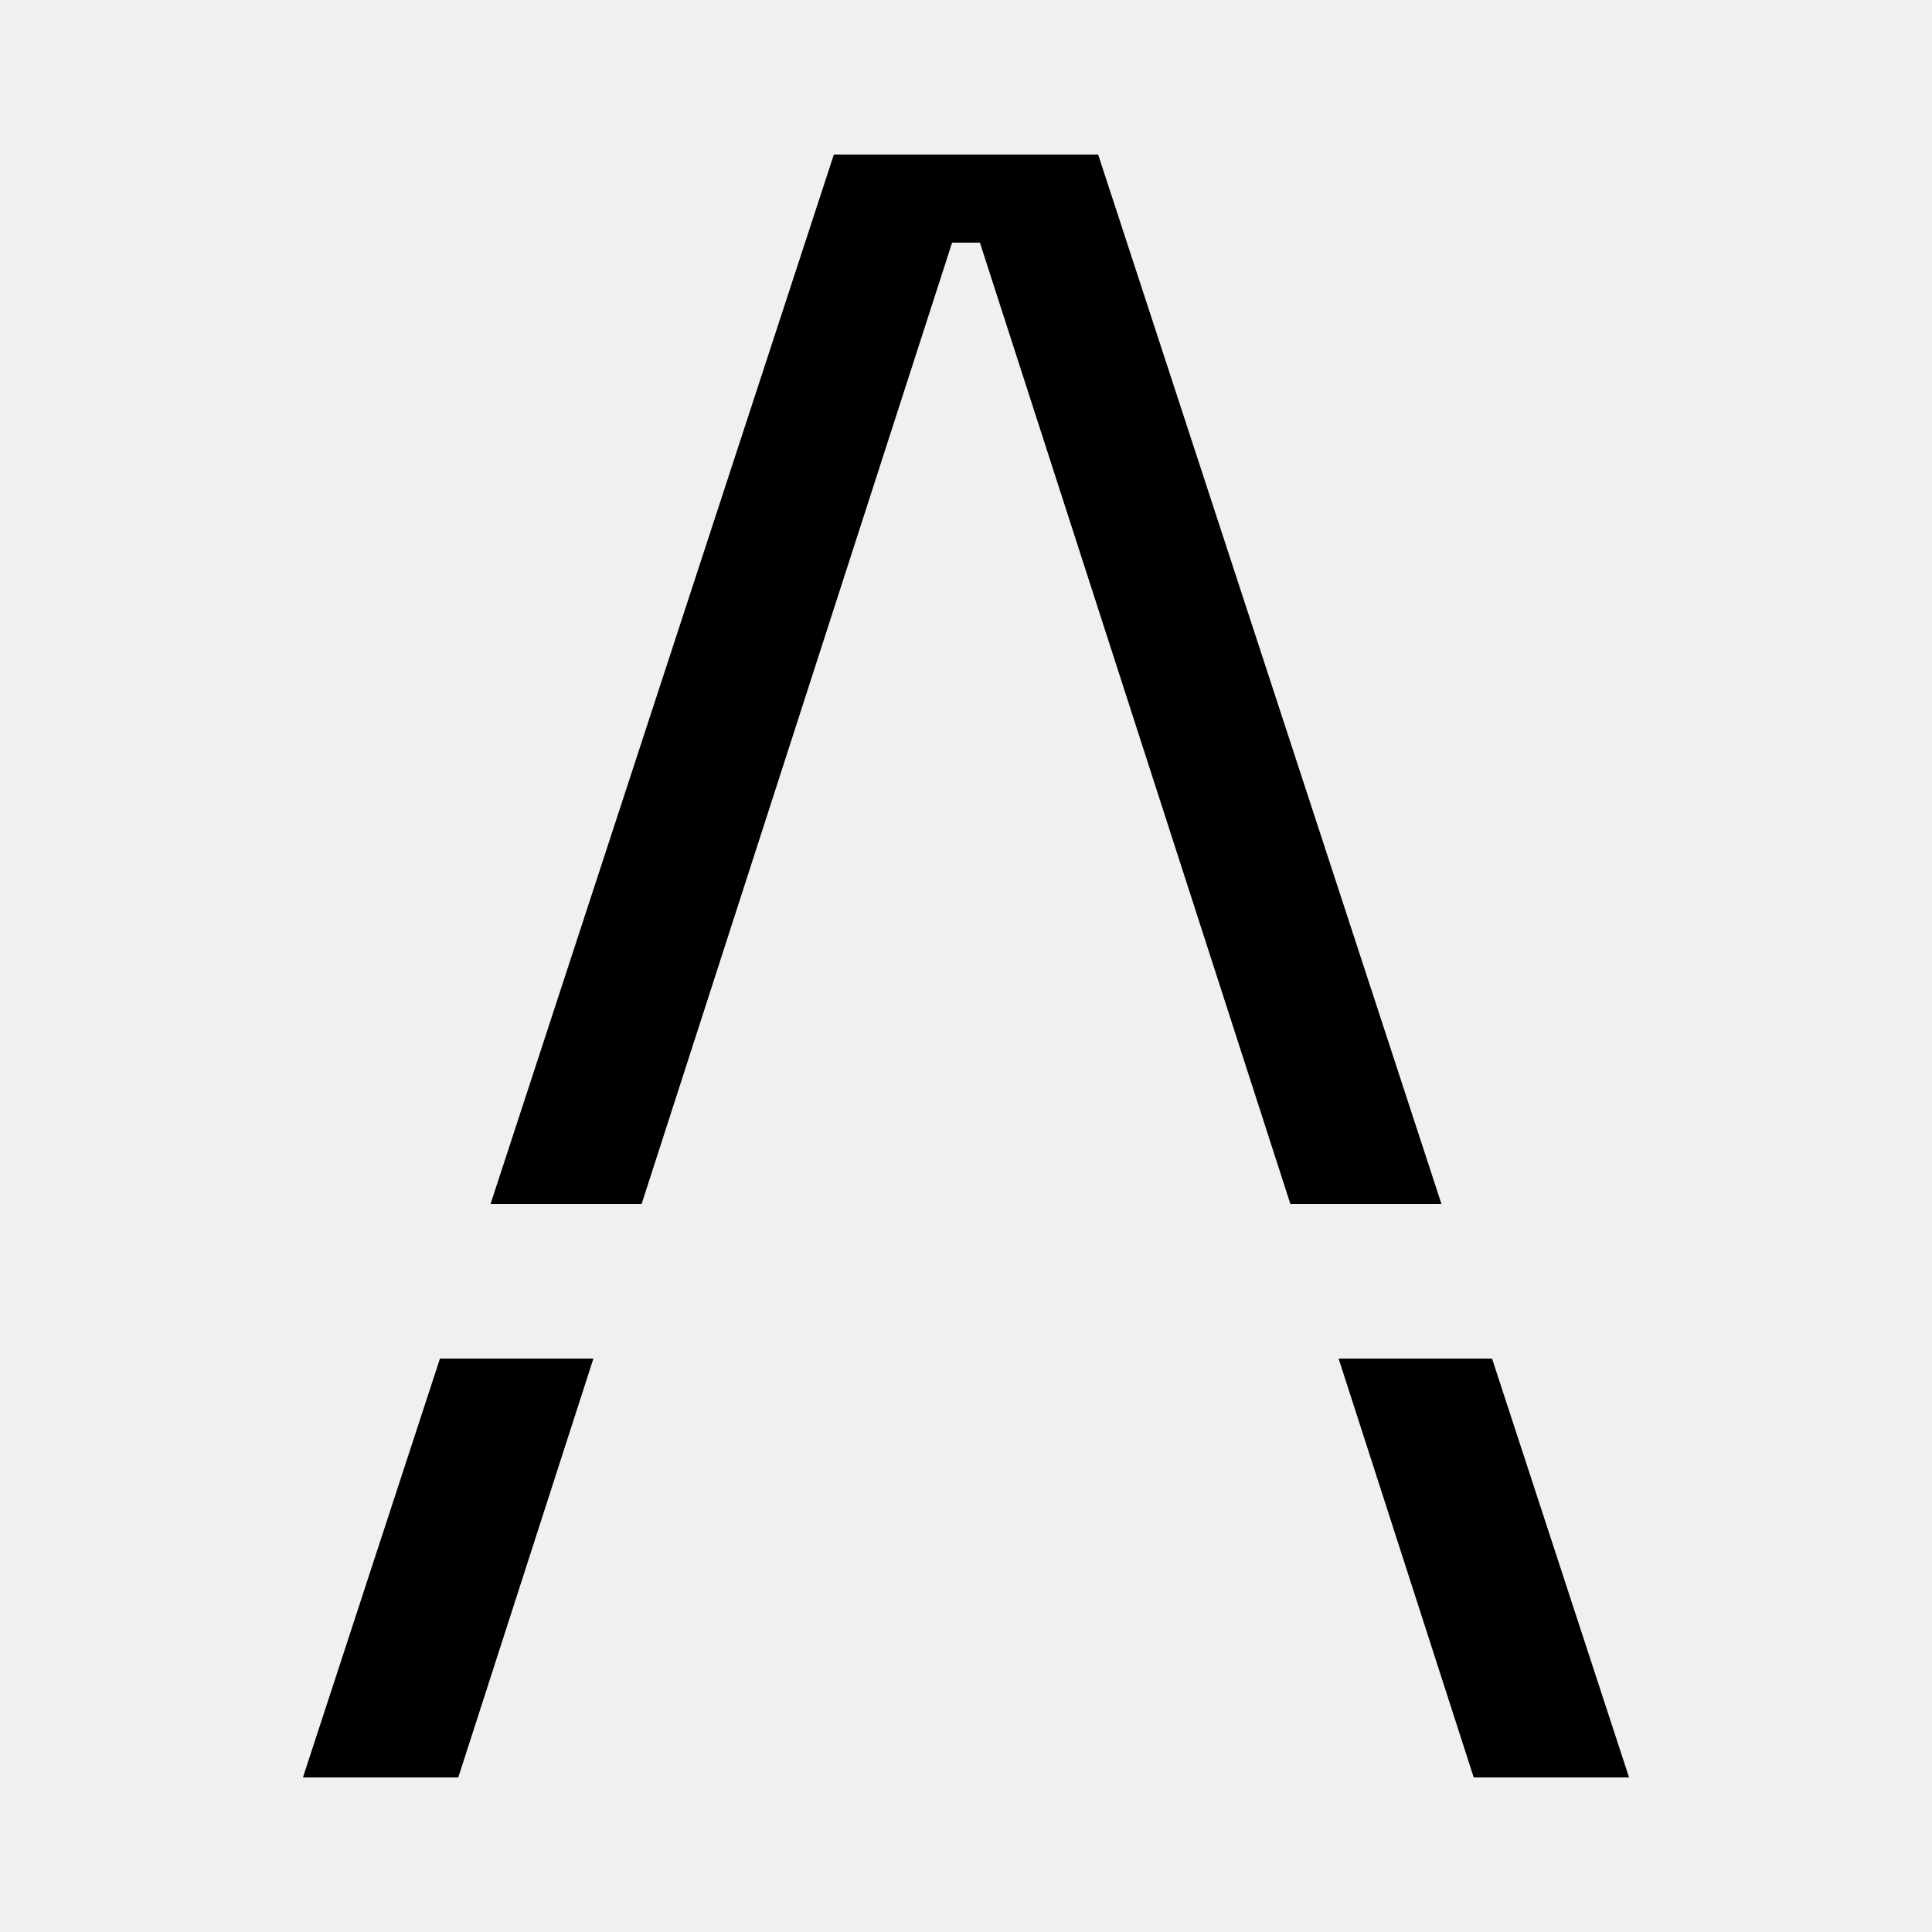
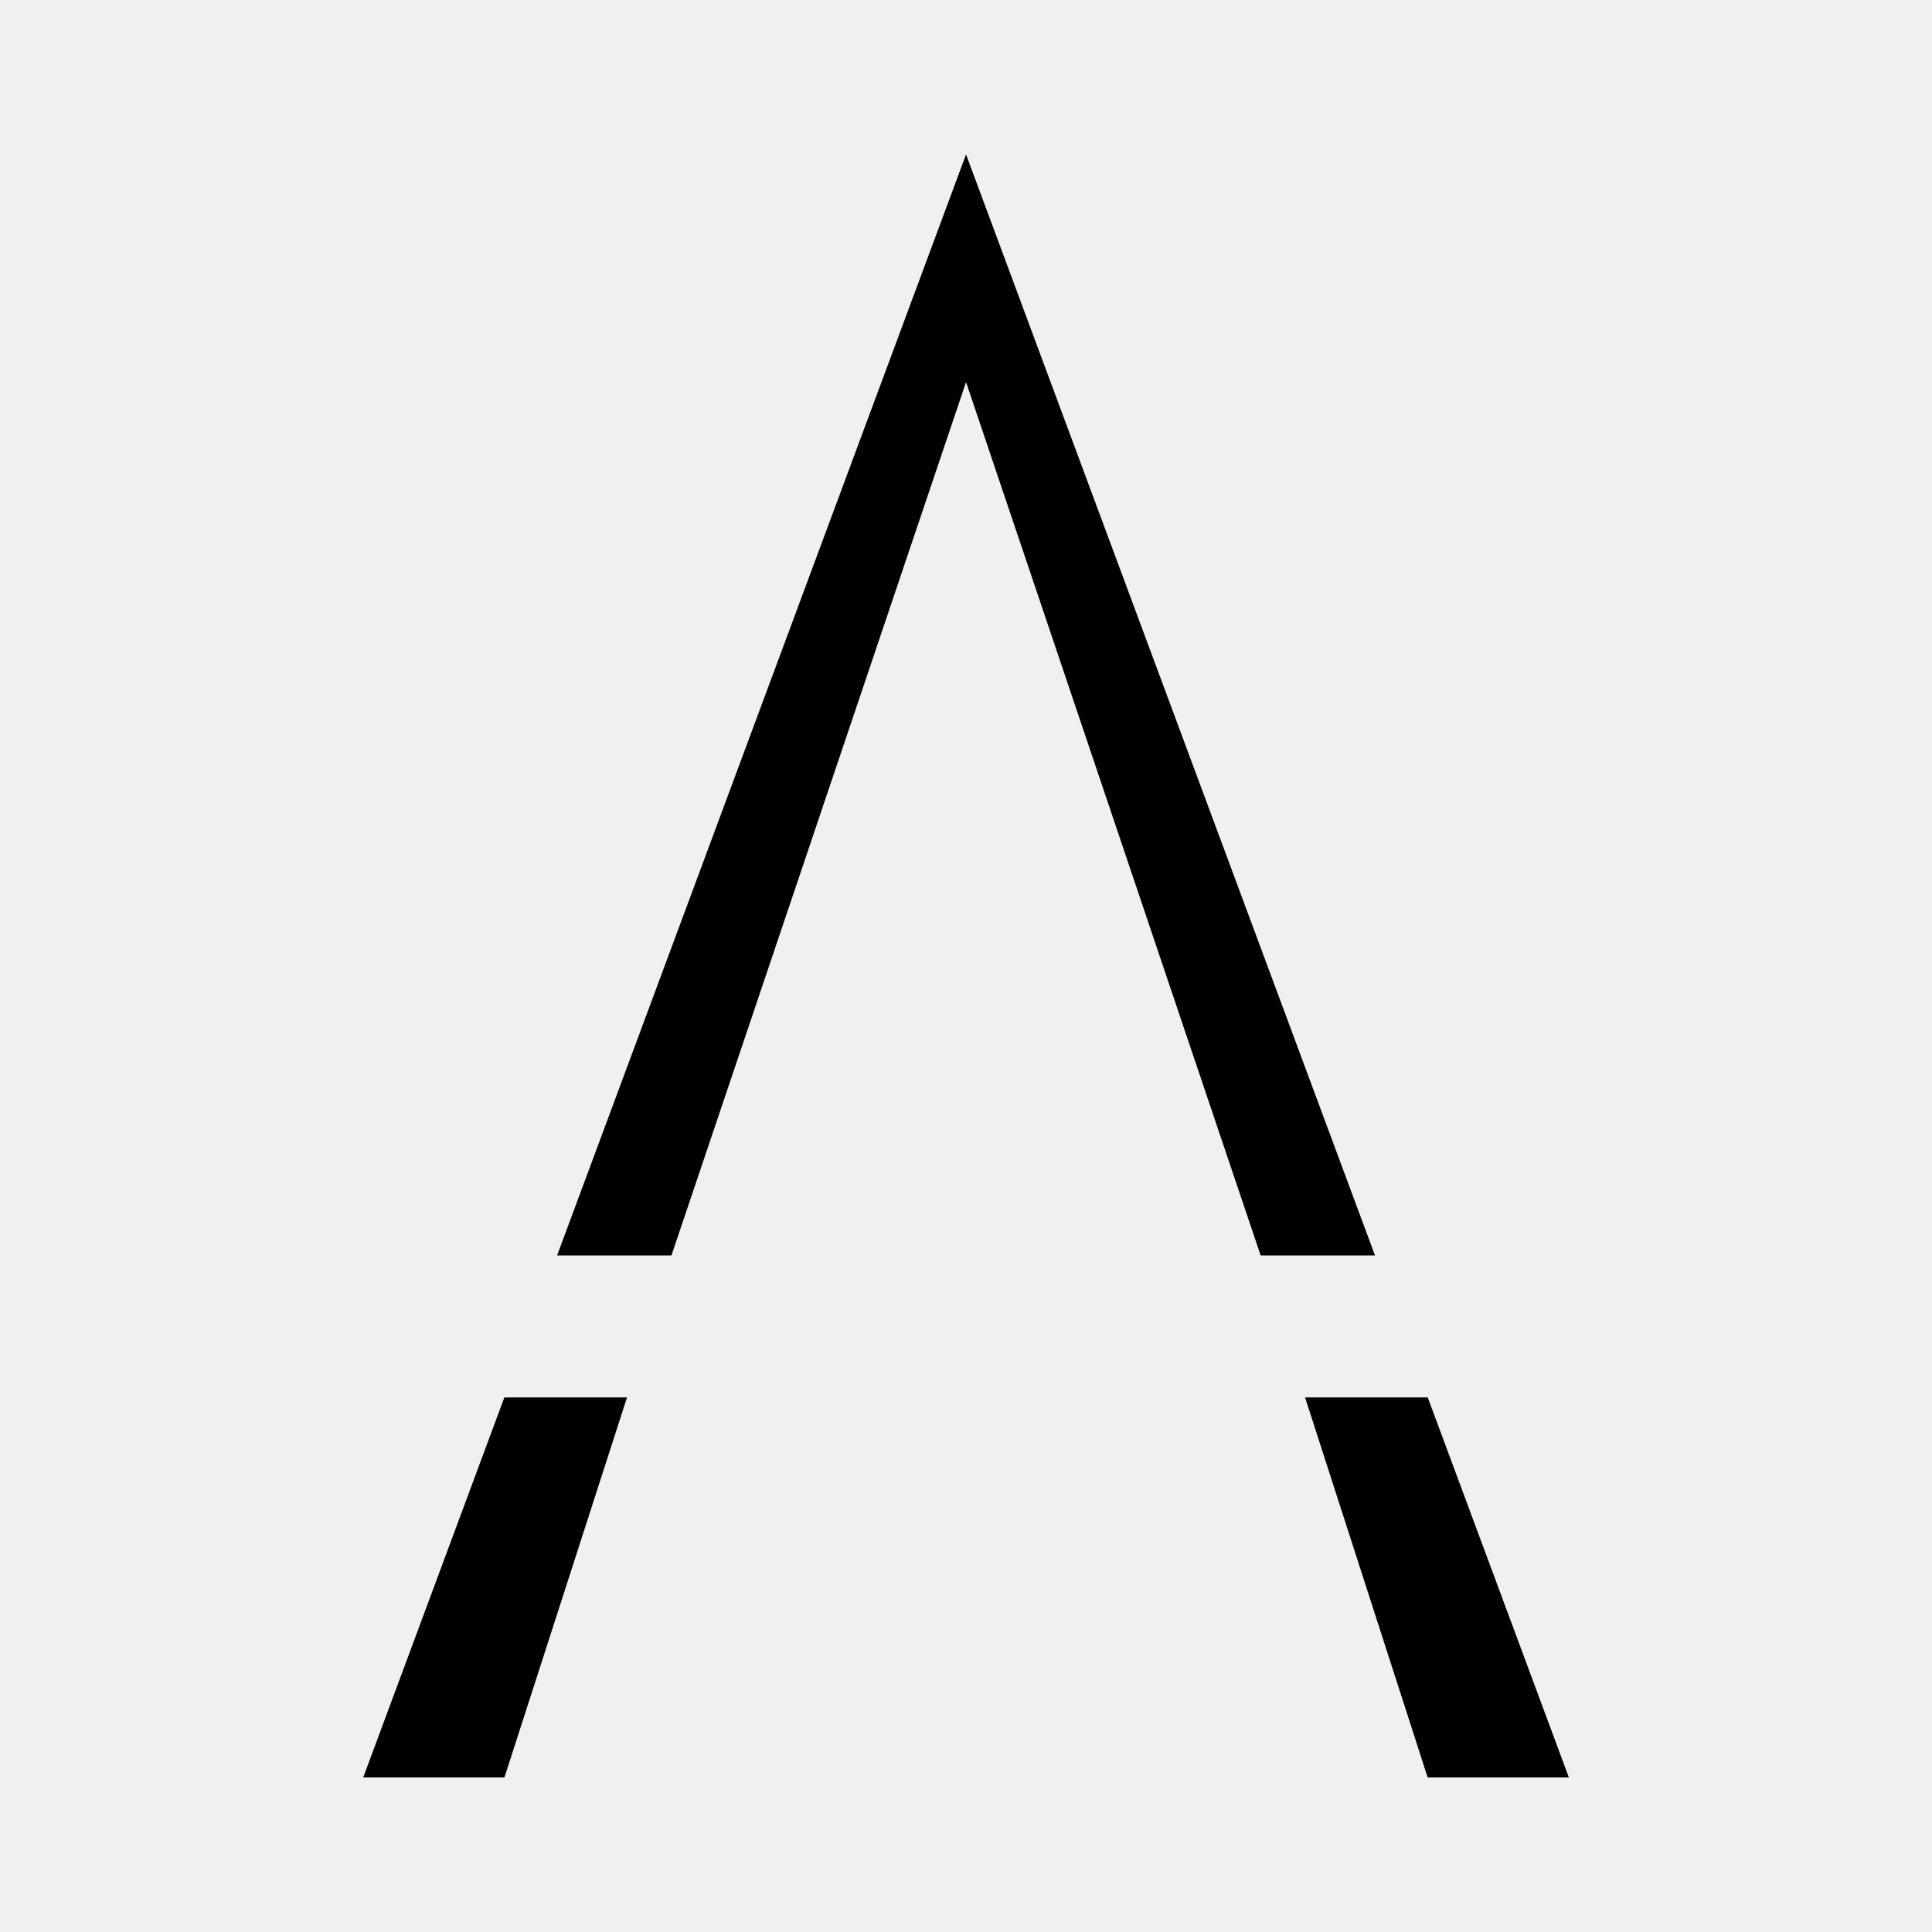
<svg xmlns="http://www.w3.org/2000/svg" width="100" height="100" viewBox="0 0 100 100" role="img" aria-label="Algua">
  <defs>
    <mask id="wl-knockout">
      <rect x="0" y="0" width="100" height="100" fill="white" />
-       <rect x="0" y="62.32" width="100" height="8.00" fill="black" />
+       <rect x="0" y="64.98" width="100" height="7.35" fill="black" />
    </mask>
  </defs>
  <g mask="url(#wl-knockout)">
-     <g transform="translate(12.320,92.000) scale(0.12,-0.12)">
-       <path d="M28 0 257 700H371L600 0H533L473 186H155L95 0ZM173 244H455L320 662H308Z" fill="#000000" />
+     <g transform="translate(15.745,92.000) scale(0.1091,-0.1091)">
+       <path d="M 28.0 0.0 L 314.0 770.0 L 600.0 0.0 L 533.0 0.0 L 473.0 186.0 L 155.0 186.0 L 95.0 0.0 ZM 173.0 244.0 L 455.0 244.0 L 314.0 662.0 Z" fill="#000000" />
    </g>
  </g>
</svg>
